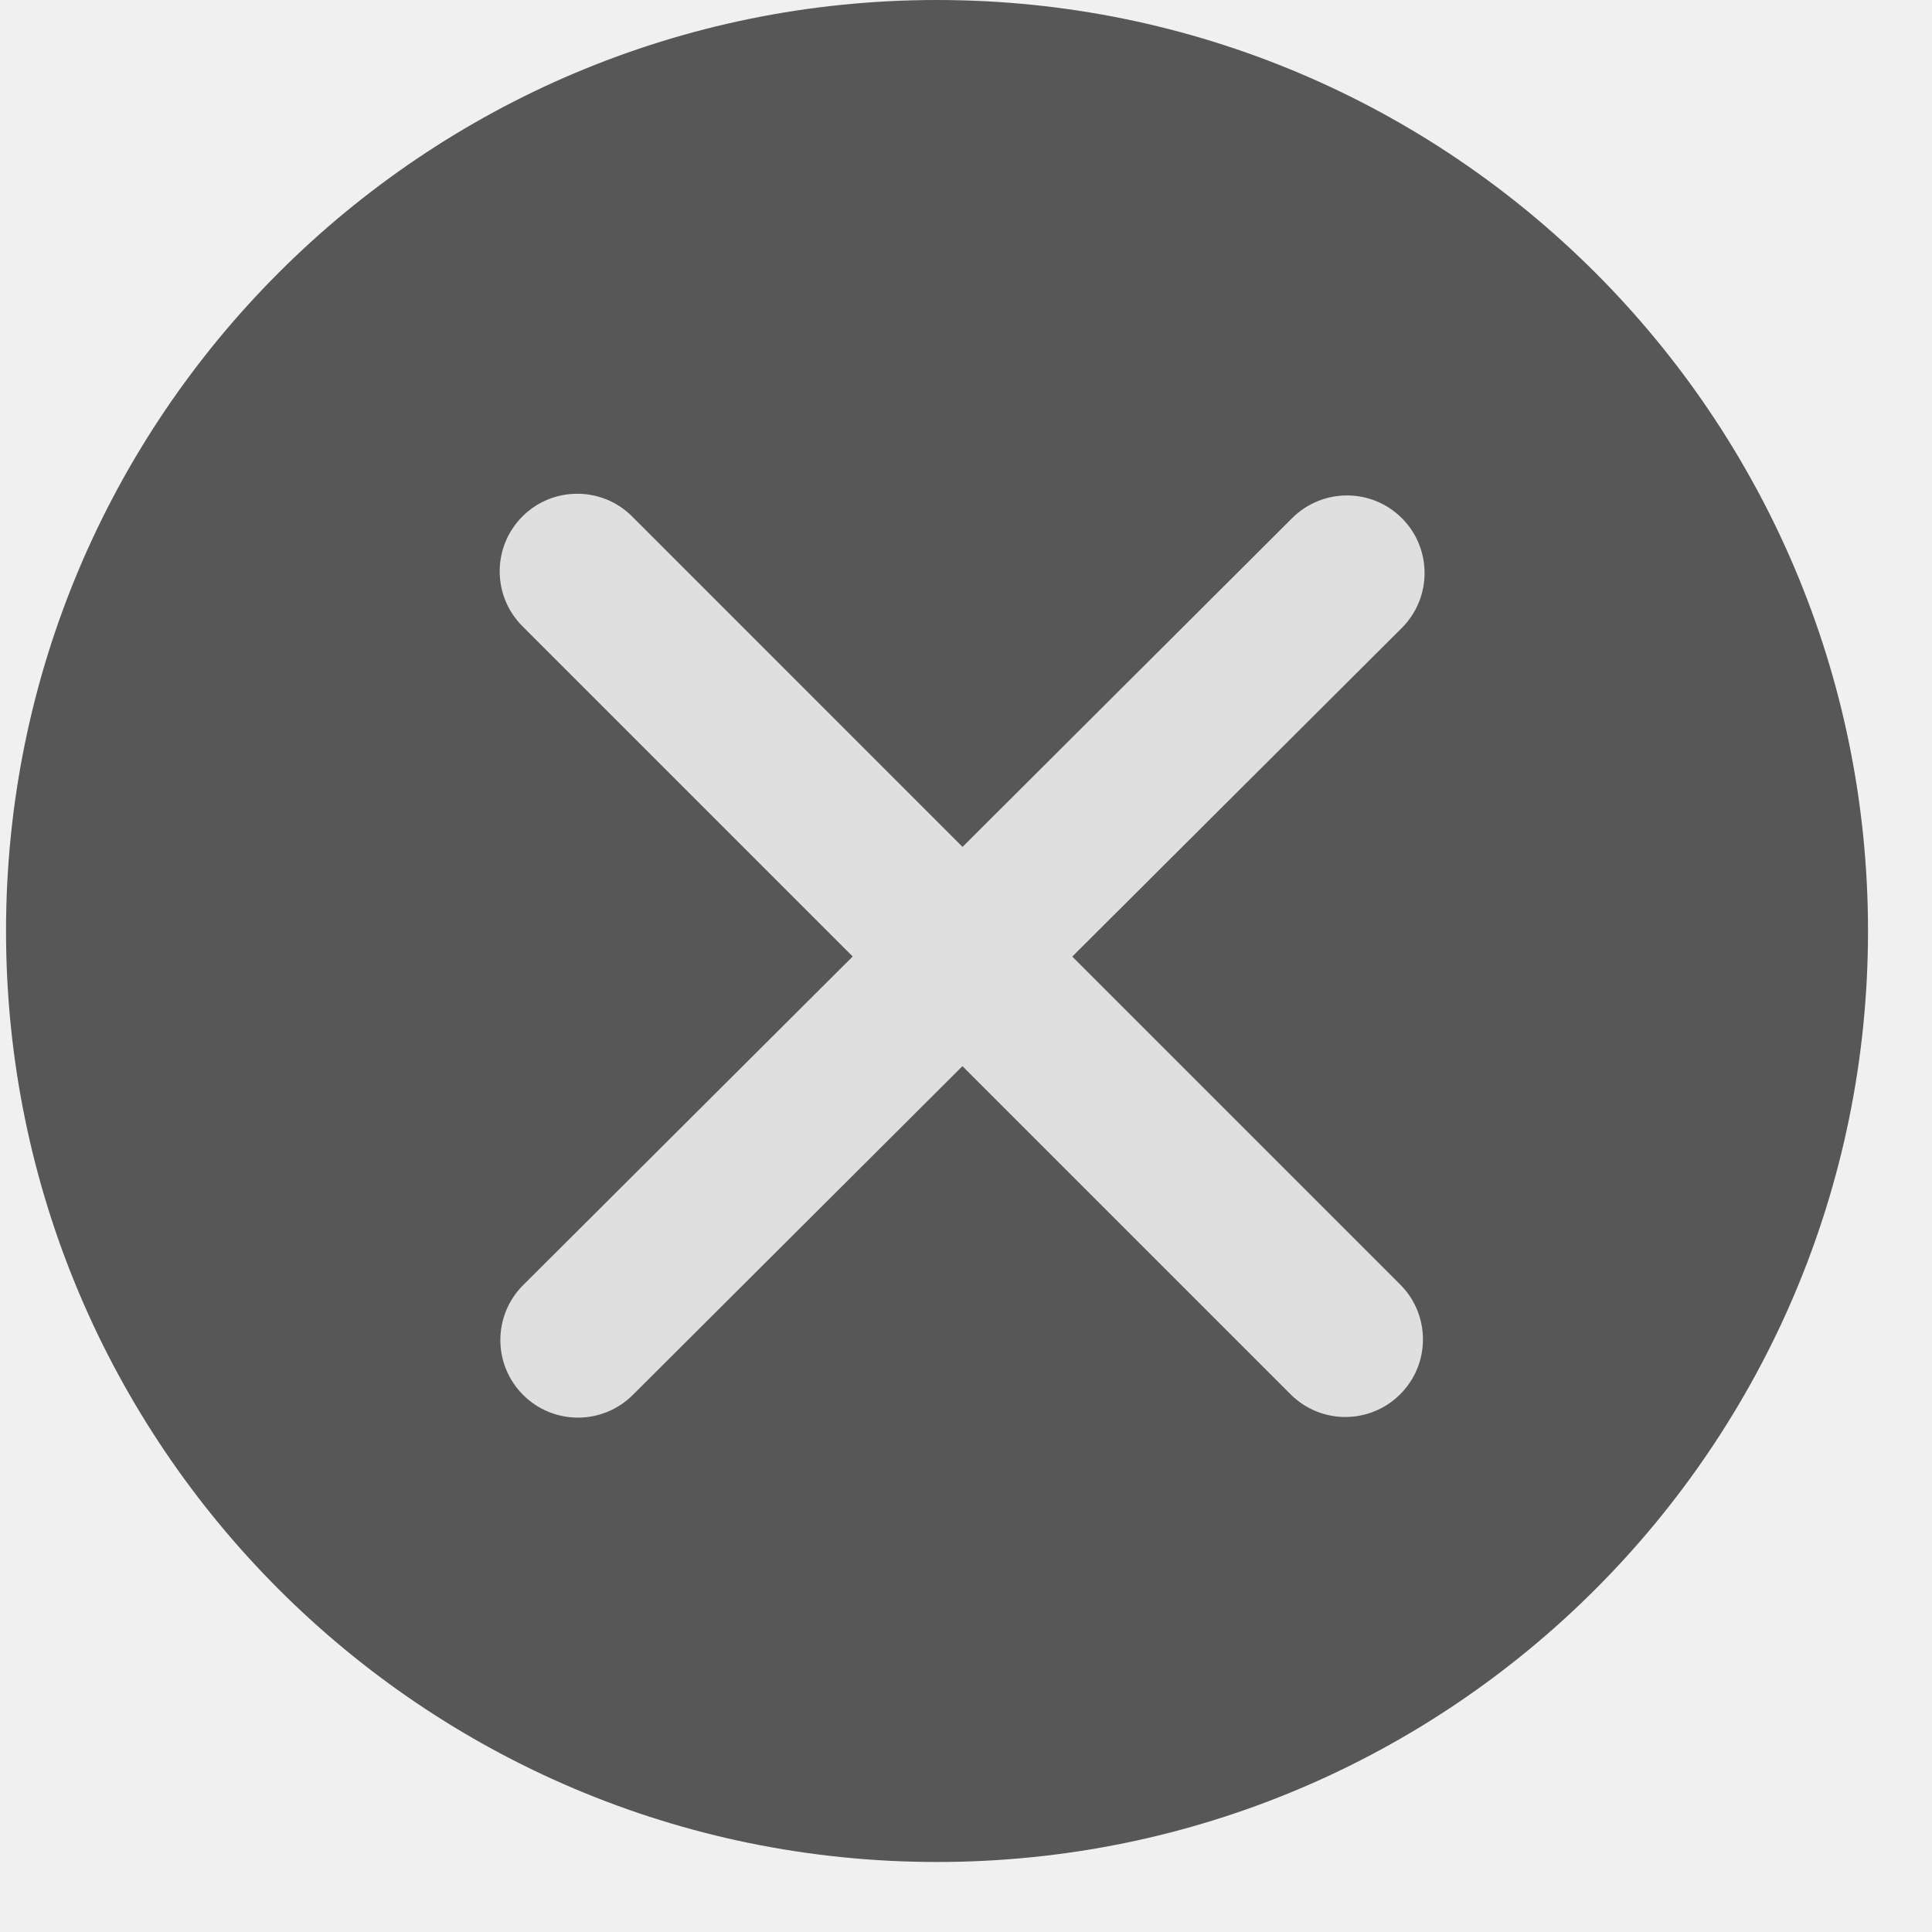
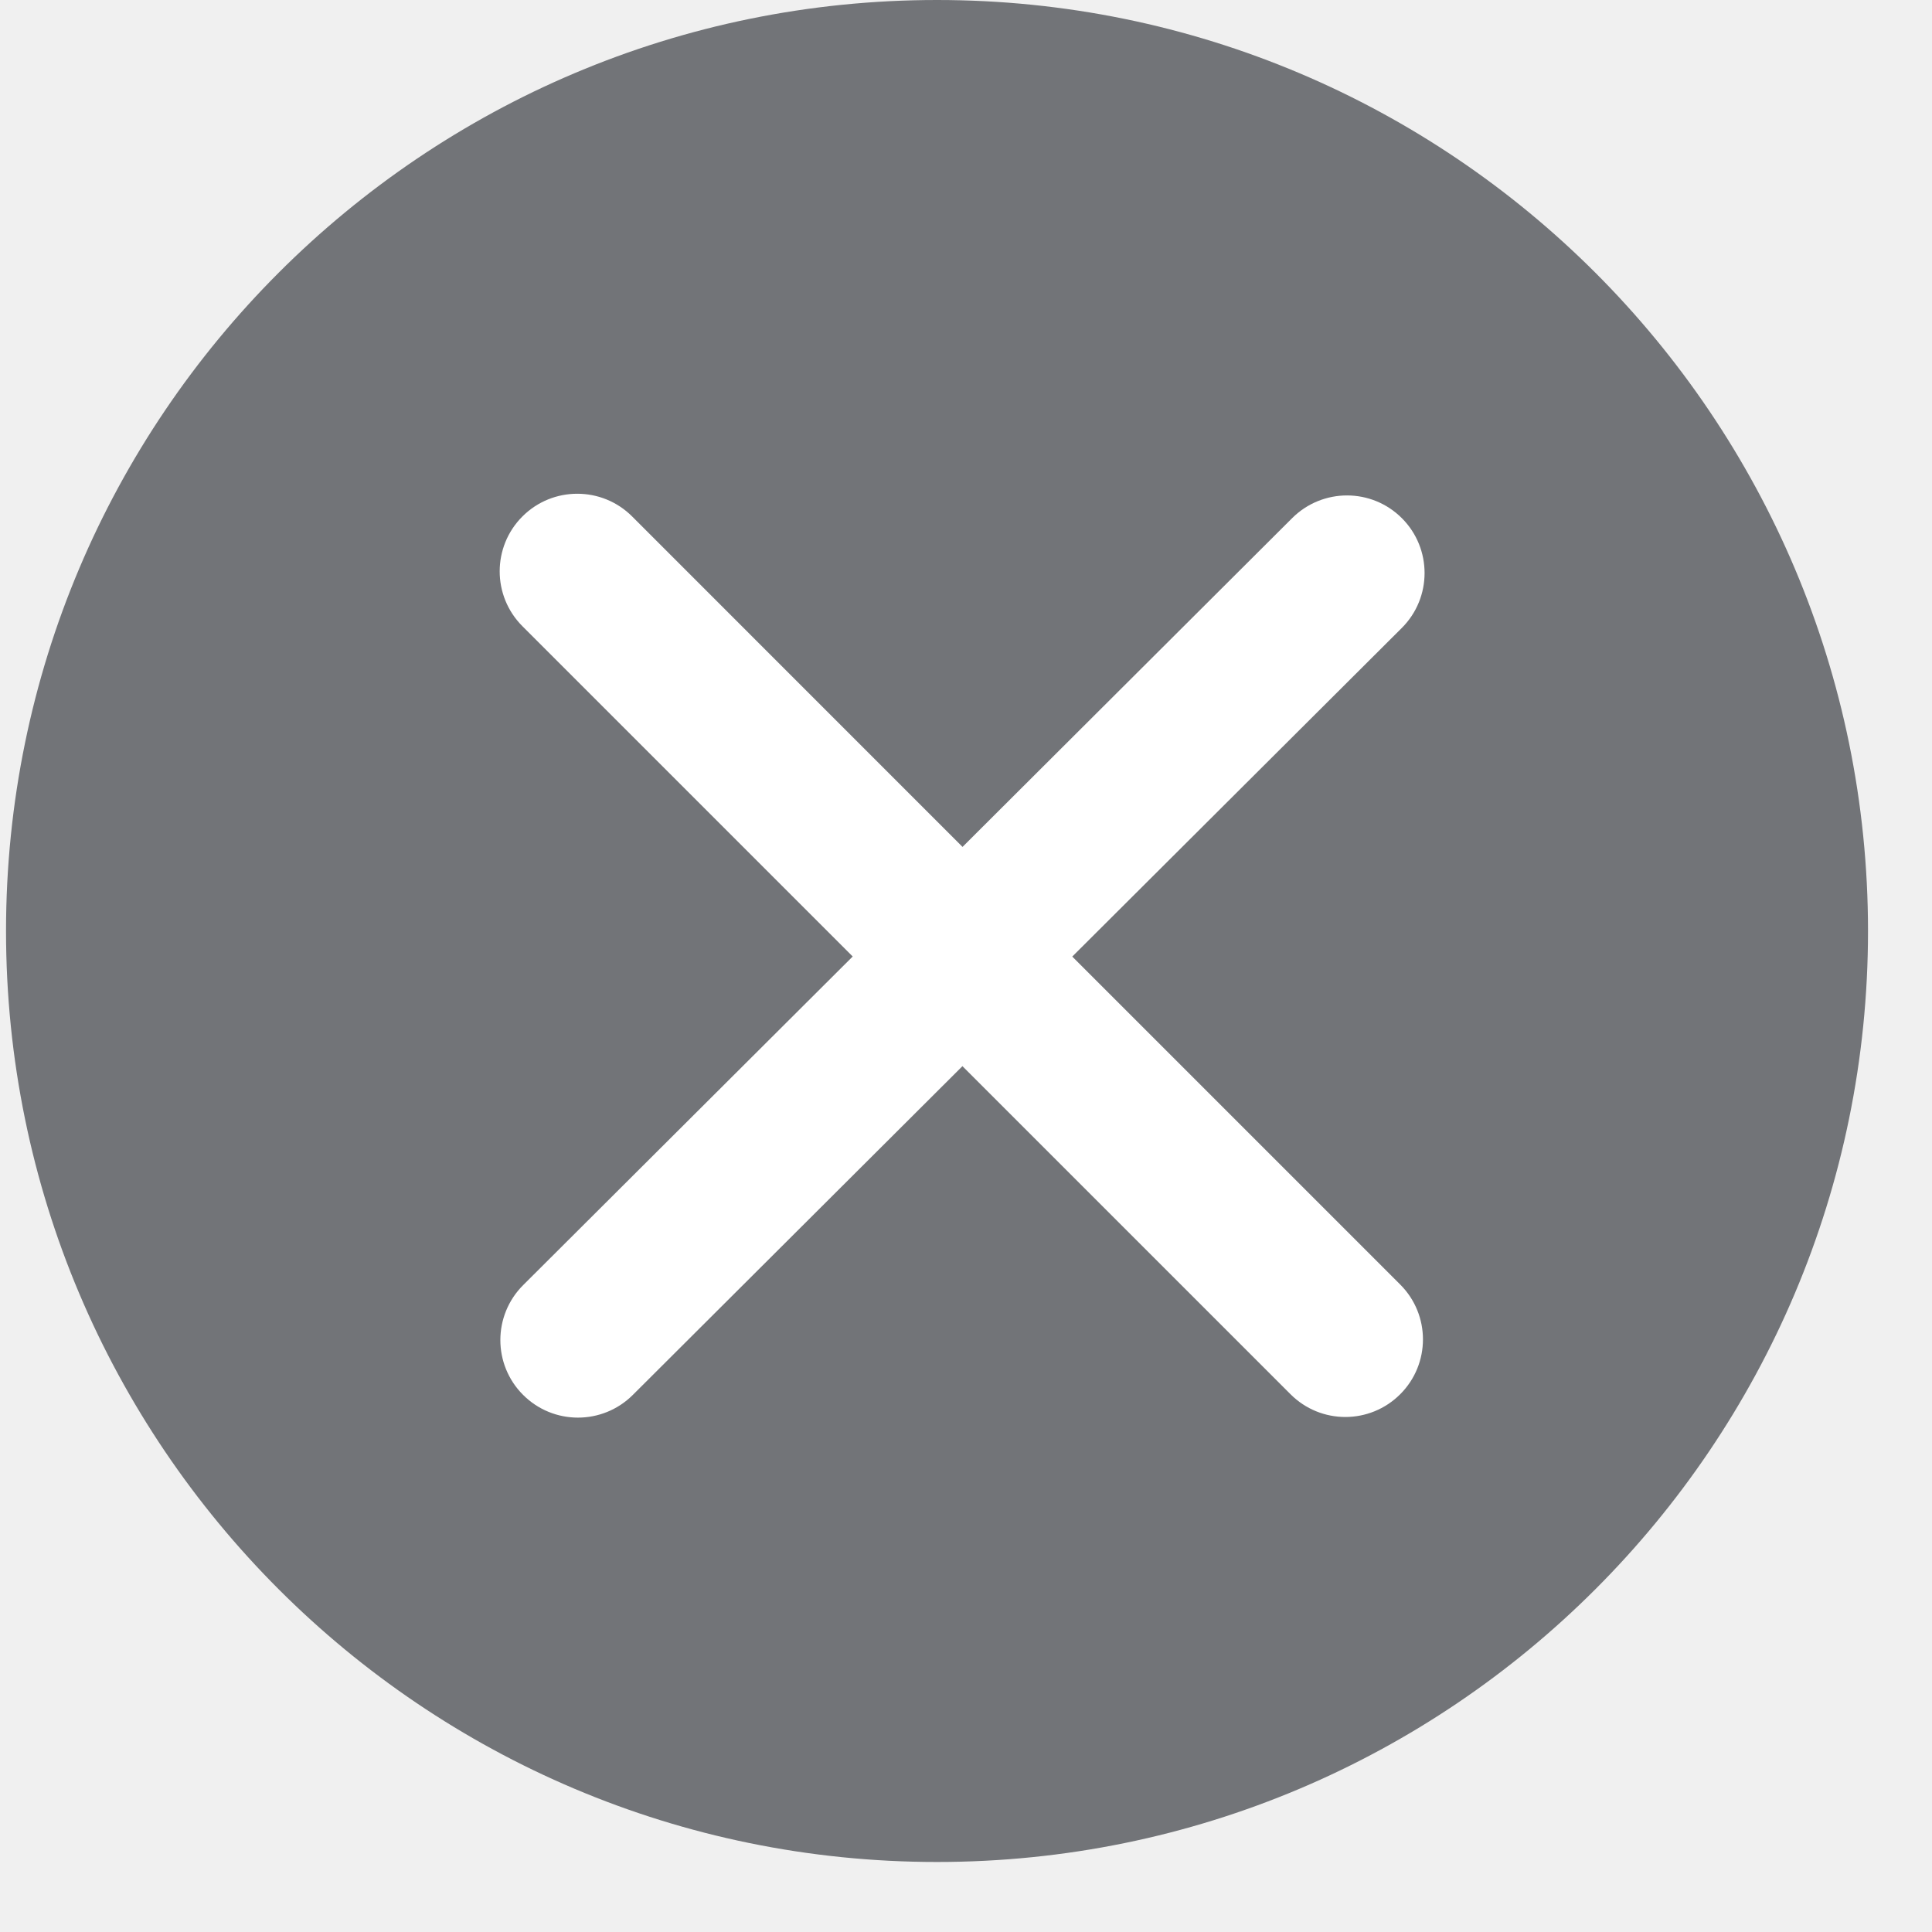
<svg xmlns="http://www.w3.org/2000/svg" width="25" height="25" viewBox="0 0 25 25" fill="none">
-   <circle cx="12.125" cy="12.047" r="12.047" fill="#575757" />
-   <path fill-rule="evenodd" clip-rule="evenodd" d="M18.141 6.706C18.532 7.098 18.532 7.734 18.139 8.126L13.875 12.378L18.119 16.622C18.511 17.014 18.511 17.649 18.119 18.041C17.726 18.434 17.091 18.434 16.699 18.041L12.454 13.796L8.188 18.051C7.795 18.442 7.16 18.442 6.768 18.049C6.376 17.657 6.377 17.021 6.77 16.629L11.034 12.377L6.76 8.103C6.368 7.711 6.368 7.075 6.76 6.683C7.152 6.291 7.788 6.291 8.18 6.683L12.455 10.959L16.721 6.704C17.114 6.313 17.749 6.313 18.141 6.706Z" fill="#DFDFDF" />
+   <circle cx="12.125" cy="12.047" r="12.047" fill="#727478" />
+   <path fill-rule="evenodd" clip-rule="evenodd" d="M18.141 6.706C18.532 7.098 18.532 7.734 18.139 8.126L13.875 12.378L18.119 16.622C18.511 17.014 18.511 17.649 18.119 18.041C17.726 18.434 17.091 18.434 16.699 18.041L12.454 13.796L8.188 18.051C7.795 18.442 7.16 18.442 6.768 18.049C6.376 17.657 6.377 17.021 6.77 16.629L11.034 12.377L6.76 8.103C6.368 7.711 6.368 7.075 6.76 6.683C7.152 6.291 7.788 6.291 8.18 6.683L12.455 10.959L16.721 6.704C17.114 6.313 17.749 6.313 18.141 6.706Z" fill="white" />
</svg>
